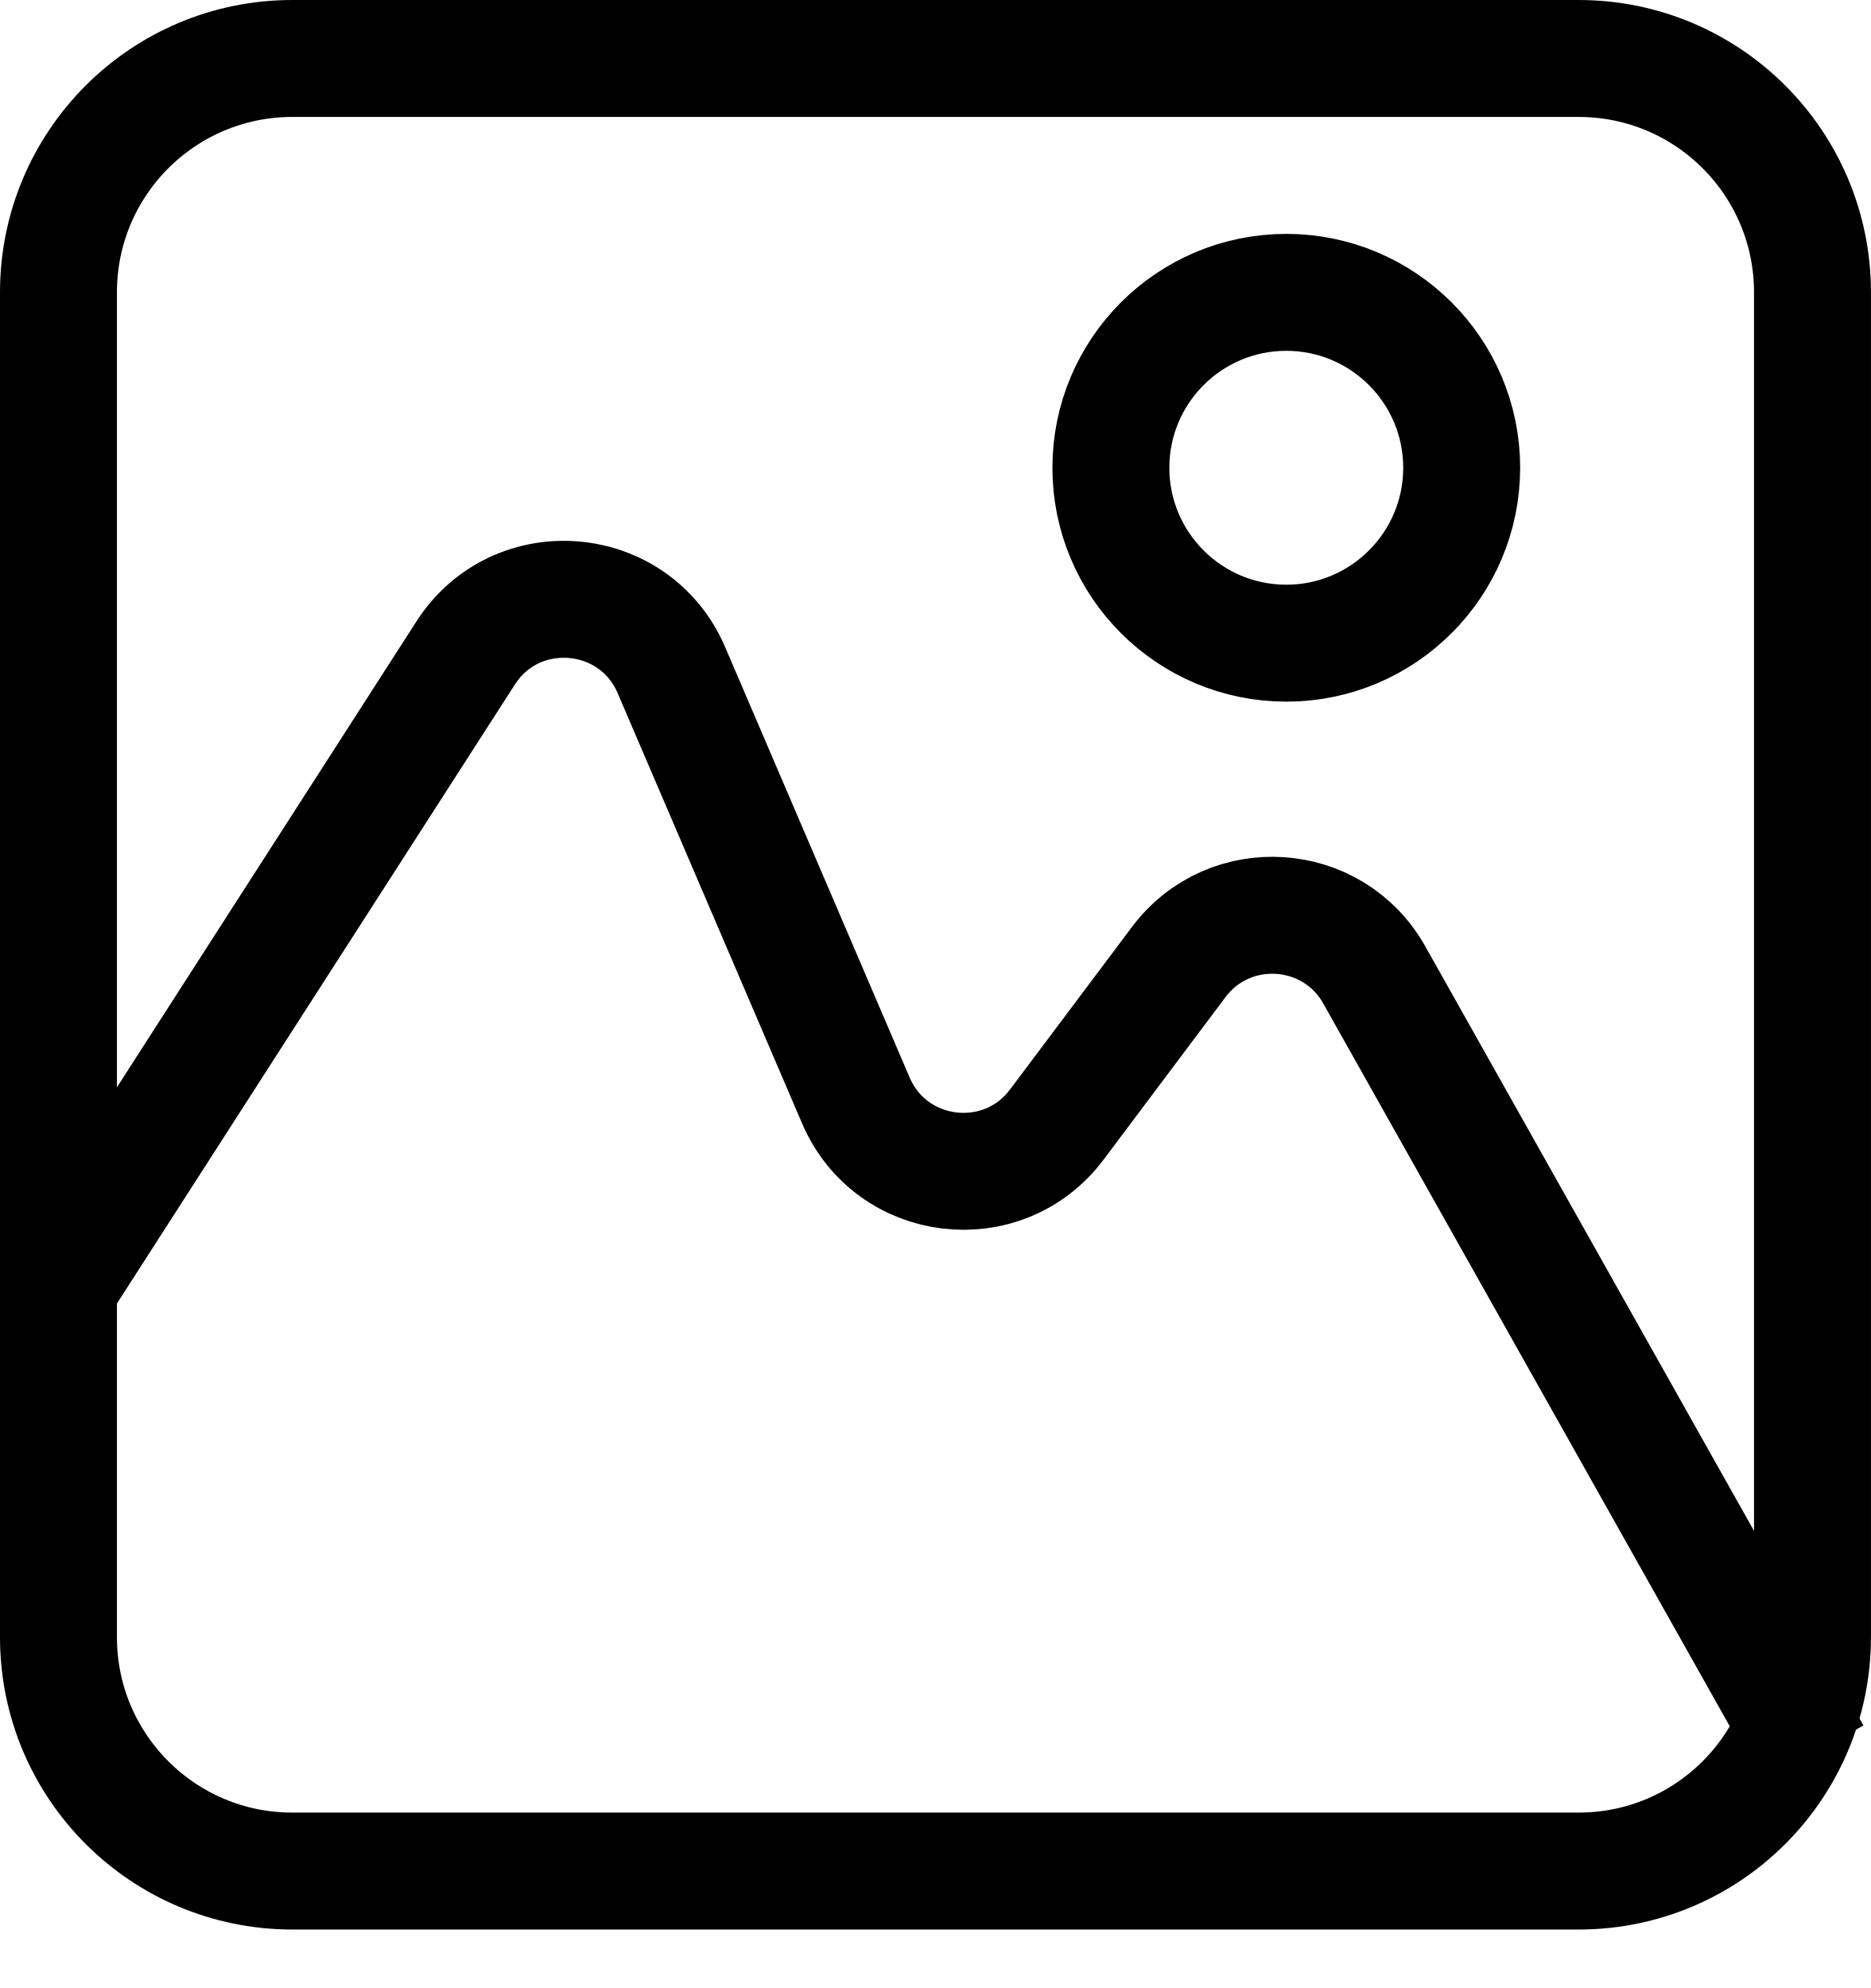
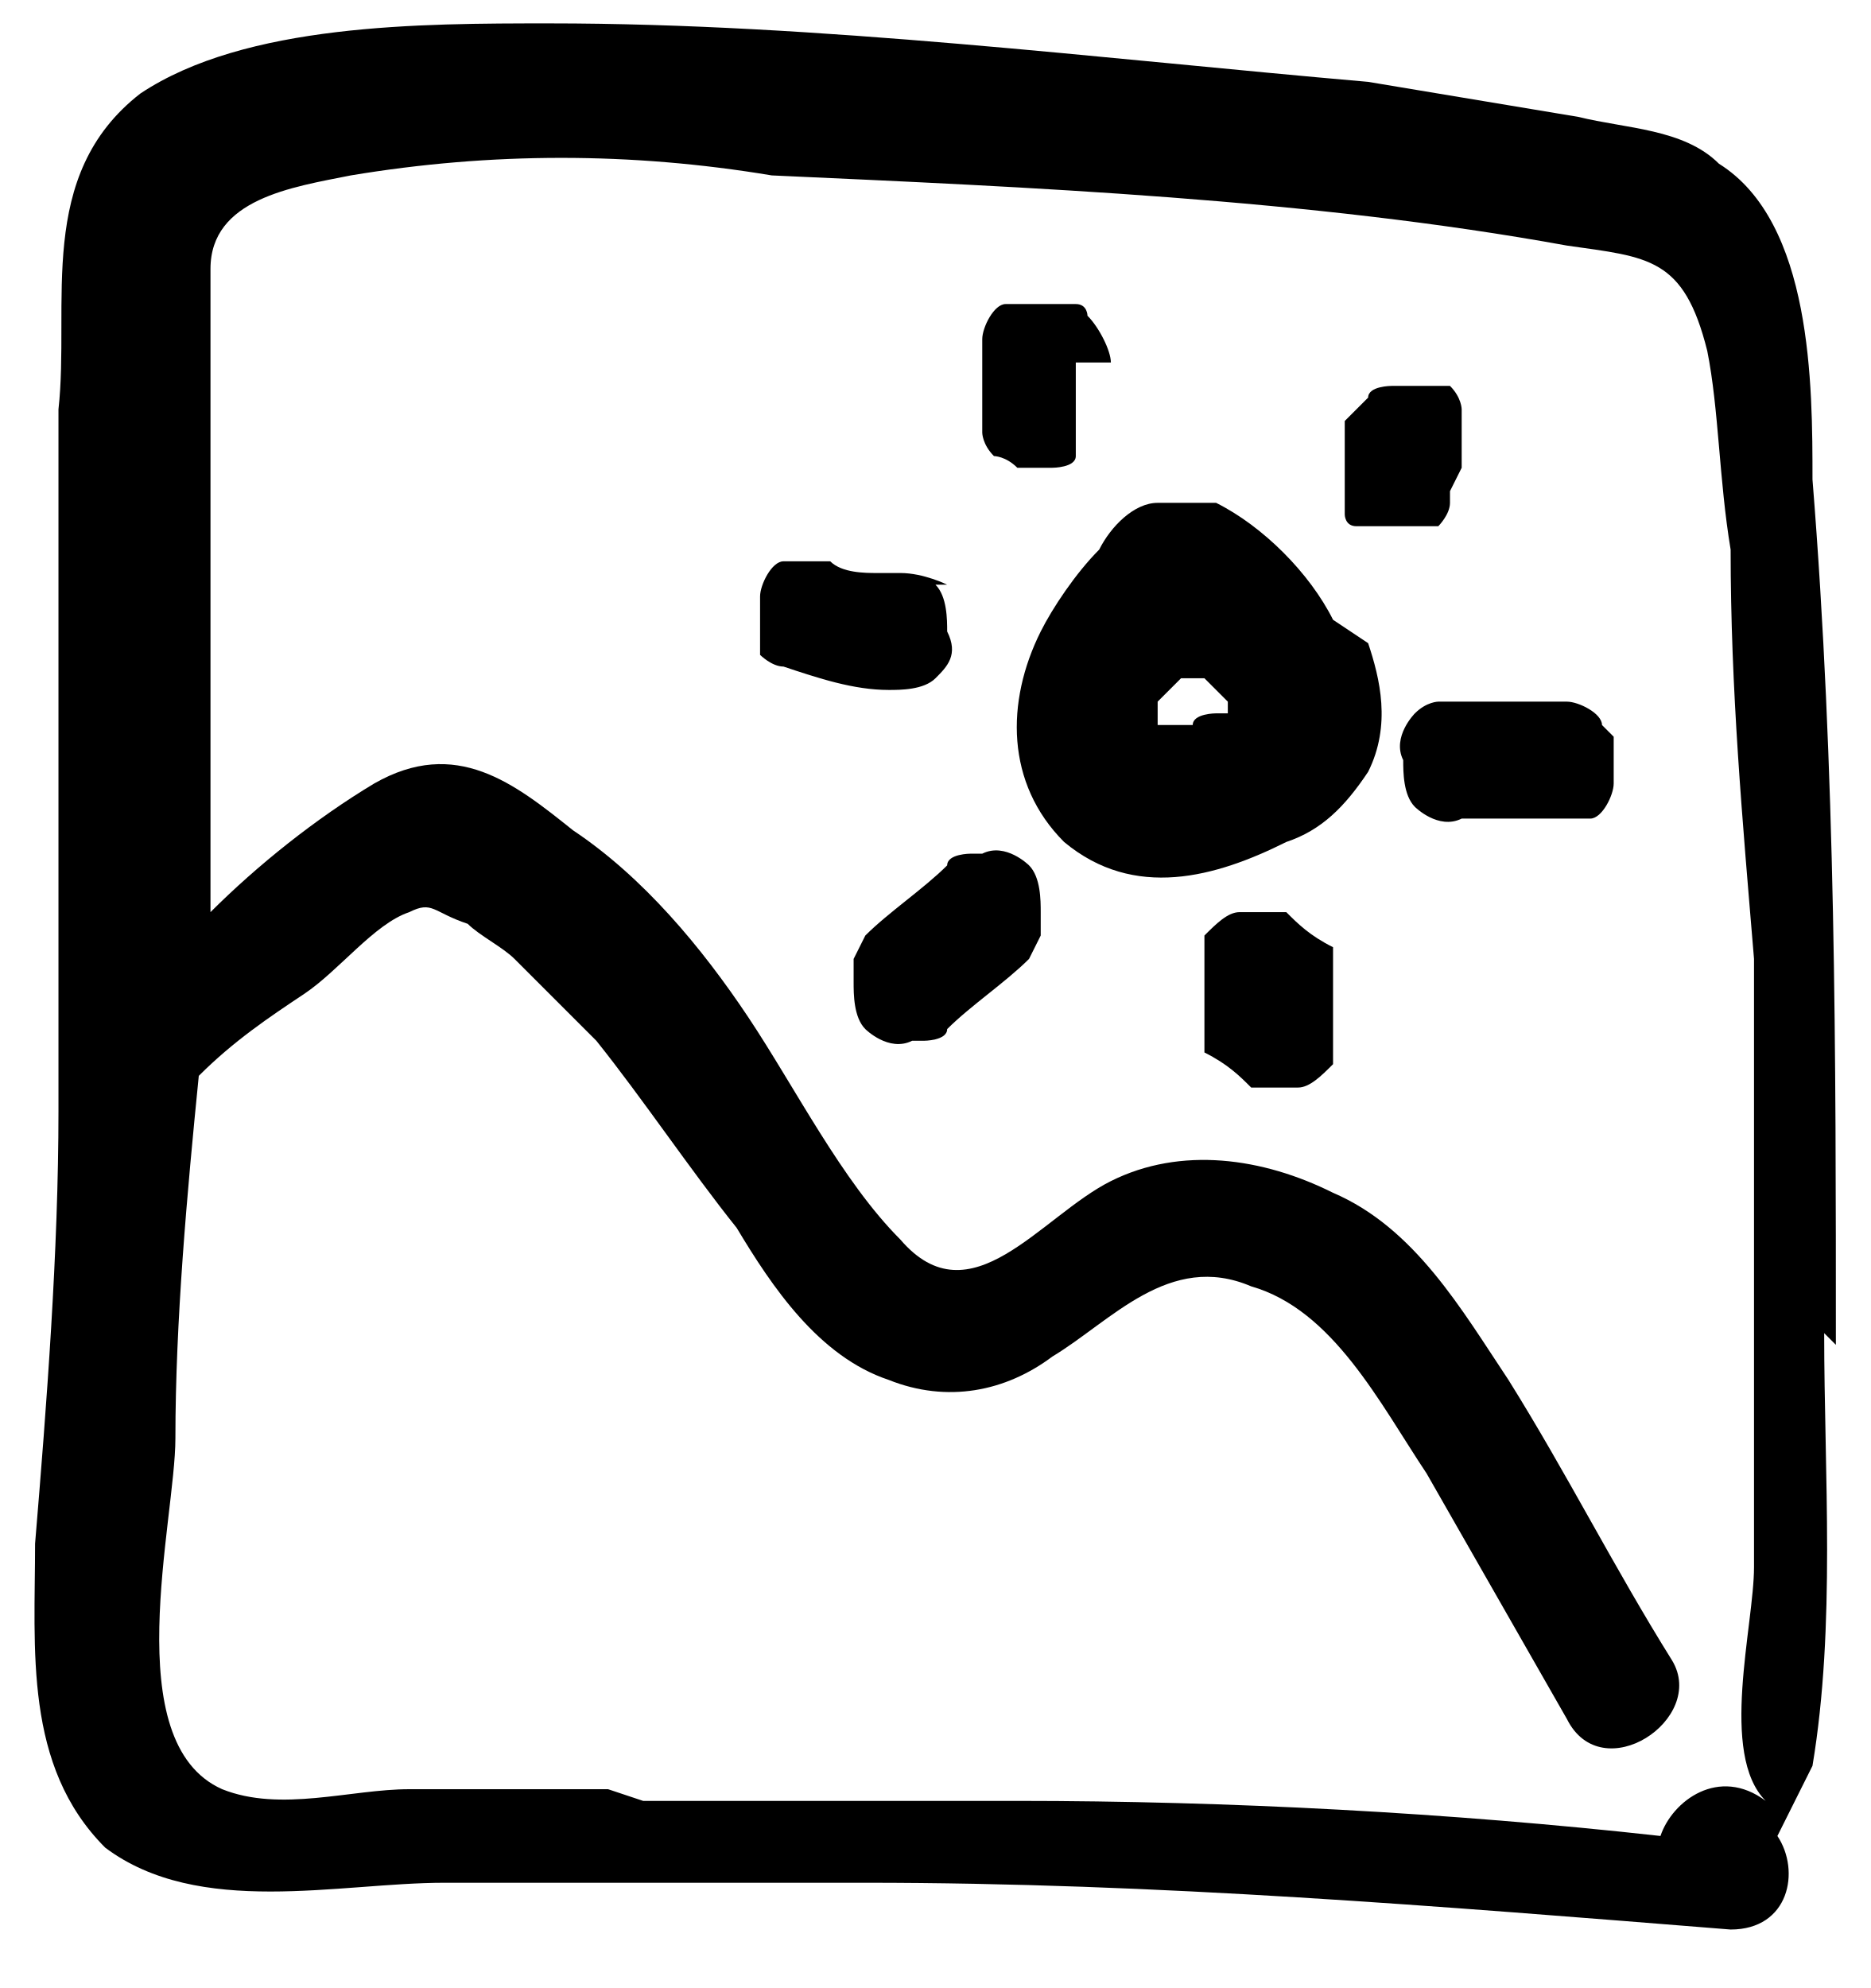
- <svg xmlns="http://www.w3.org/2000/svg" width="16" height="17" viewBox="0 0 16 17" fill="none">
-   <path d="M13.5 16H2.5C1.395 16 0.5 15.105 0.5 14V2.5C0.5 1.395 1.395 0.5 2.5 0.5H13.5C14.605 0.5 15.5 1.395 15.5 2.5V14C15.5 15.105 14.605 16 13.5 16Z" stroke="black" />
-   <path d="M9.5 4C9.5 3.172 10.172 2.5 11 2.5C11.828 2.5 12.5 3.172 12.5 4C12.5 4.828 11.828 5.5 11 5.5C10.172 5.5 9.5 4.828 9.5 4Z" stroke="black" />
-   <path d="M0.5 11L3.982 5.584C4.415 4.91 5.426 4.994 5.742 5.731L7.319 9.41C7.622 10.117 8.576 10.232 9.038 9.616L10.08 8.227C10.513 7.649 11.398 7.707 11.752 8.336L15.5 15" stroke="black" />
+ <svg xmlns="http://www.w3.org/2000/svg" id="Layer_1" version="1.1" viewBox="0 0 16 17">
+   <g>
+     <path d="M9.4,6.1s0,0,0,0c0,0,0,0,0,0,0,0,0,0,0,0Z" />
+     <path d="M11.4,5.3c-.2-.4-.6-.8-1-1,0,0,0,0,0,0,0,0,0,0,0,0,0,0,0,0-.1,0,0,0,0,0-.1,0,0,0-.2,0-.3,0-.2,0-.4.2-.5.4,0,0,0,0,0,0-.2.2-.4.5-.5.7-.3.6-.3,1.3.2,1.8.6.5,1.3.3,1.9,0,.3-.1.5-.3.7-.6.2-.4.1-.8,0-1.1ZM10.4,6.1c0,0-.2,0-.2.1,0,0,0,0-.1,0,0,0,0,0,0,0,0,0,0,0-.1,0,0,0-.1,0-.1,0,0,0,0,0,0,0,0,0,0,0,0,0,0,0,0,0,0,0,0,0,0,0,0,0,0,0,0,0,0,0,0,0,0,0,0,0,0,0,0,0,0,0,0,0,0,0,0,0,0,0,0,0,0,0,0,0,0,0,0,0,0,0,0,0,0,0,0,0,0,0,0,0,0,0,0,0,0,0,0,0,0,0,0,0,0,0,0,0,0,0,0,0,0,0,0,0,0,0,0,0,0,0,0,0,0-.1,0,0,0,0,0,0,0,0,0,0,0,0,0,0,0,0,0,0,0,0,0,0,0,0,0,0,0,0,0,0,0,0,0,0,0,0,0-.1,0,0,0,0,0-.1,0,0,0,0,0,0,0,0,0,0,0,0,0,0,.1-.1.2-.2,0,0,0,0,.1,0,0,0,0,0,0,0,0,0,0,0,.1,0,0,0,.1.1.2.2,0,0,0,0,0,0,0,0,0,0,0,0,0,0,0,0,0,.1,0,0,0,0,0,0,0,0,0,0,0,0,0,0,0,0,0,0,0,0,0,0,0,0,0,0,0,0,0,0,0,0,0,0,0,0Z" />
+   </g>
+   <path d="M12.5,3.5c0,0,0-.1-.1-.2,0,0,0,0-.1,0,0,0-.2,0-.3,0,0,0,0,0-.1,0,0,0-.2,0-.2.1,0,0-.1.1-.2.2,0,0,0,0,0,.1,0,0,0,.1,0,.2,0,0,0,0,0,.1,0,0,0,.1,0,.2,0,0,0,.1,0,.2,0,0,0,.1.1.1,0,0,.1,0,.2,0,0,0,0,0,.1,0,0,0,.2,0,.3,0,0,0,0,0,.1,0,0,0,.1-.1.1-.2,0,0,0,0,0,0,0,0,0,0,0-.1,0,0,0,0,0,0,0,0,0,0,.1-.2,0,0,0-.1,0-.2,0,0,0-.1,0-.2Z" />
+   <path d="M9.5,3.1c0-.1-.1-.3-.2-.4,0,0,0-.1-.1-.1,0,0-.1,0-.2,0,0,0-.1,0-.2,0,0,0-.1,0-.2,0-.1,0-.2.2-.2.3,0,0,0,0,0,.1,0,0,0,.2,0,.3,0,0,0,0,0,.1,0,0,0,.2,0,.2,0,0,0,0,0-.1,0,0,0,.1,0,.2,0,0,0,.1.1.2,0,0,.1,0,.2.1,0,0,.1,0,.2,0,0,0,0,0,.1,0,0,0,.2,0,.2-.1,0,0,0,0,0-.1,0,0,0-.2,0-.3,0-.1,0-.3,0-.4Z" />
+   <path d="M8.1,5c0,0-.2-.1-.4-.1,0,0-.1,0-.2,0-.1,0-.3,0-.4-.1,0,0-.1,0-.2,0,0,0-.1,0-.2,0-.1,0-.2.2-.2.3,0,.1,0,.3,0,.4,0,0,0,0,0,.1,0,0,.1.1.2.1.3.1.6.2.9.2.1,0,.3,0,.4-.1s.2-.2.1-.4c0-.1,0-.3-.1-.4Z" />
+   <path d="M13.7,6.2c0-.1-.2-.2-.3-.2-.3,0-.6,0-.9,0,0,0-.1,0-.2,0,0,0-.1,0-.2.1,0,0-.2.2-.1.4,0,.1,0,.3.1.4,0,0,.2.2.4.1.2,0,.5,0,.7,0,0,0,0,0,0,0,0,0,.1,0,.2,0,0,0,.1,0,.2,0,.1,0,.2-.2.2-.3,0-.1,0-.3,0-.4Z" />
+   <path d="M15.7,11.5c0-2.5,0-4.9-.2-7.4,0-.8,0-2.2-.8-2.7-.3-.3-.8-.3-1.2-.4-.6-.1-1.2-.2-1.8-.3-2.3-.2-4.7-.5-7-.5-1.1,0-2.6,0-3.5.6-.9.7-.6,1.8-.7,2.7,0,.1,0,.2,0,.3,0,1.9,0,3.8,0,5.7,0,1.2-.1,2.5-.2,3.7,0,.9-.1,1.9.6,2.6.8.6,2,.3,2.9.3,1.2,0,2.4,0,3.6,0,2.5,0,4.9.2,7.4.4.5,0,.6-.5.4-.8.1-.2.2-.4.3-.6.2-1.2.1-2.5.1-3.7ZM5.2,15.3c-.6,0-1.2,0-1.7,0-.5,0-1.1.2-1.6,0-.9-.4-.4-2.3-.4-3,0-1,.1-2.1.2-3.1,0,0,0,0,0,0,.3-.3.6-.5.9-.7.3-.2.6-.6.9-.7.2-.1.2,0,.5.1.1.1.3.2.4.3.2.2.5.5.7.7.4.5.8,1.1,1.2,1.6.3.5.7,1.1,1.3,1.3.5.2,1,.1,1.4-.2.5-.3,1-.9,1.7-.6.7.2,1.1,1,1.5,1.6.4.7.8,1.4,1.2,2.1.3.6,1.2,0,.9-.5-.5-.8-.9-1.6-1.4-2.4-.4-.6-.8-1.3-1.5-1.6-.6-.3-1.3-.4-1.9-.1-.6.3-1.2,1.2-1.8.5-.5-.5-.9-1.3-1.3-1.9-.4-.6-.9-1.2-1.5-1.6-.5-.4-1-.8-1.7-.4-.5.3-1,.7-1.4,1.1,0-1.8,0-3.5,0-5.3,0,0,0-.2,0-.2,0,0,0,0,0,0,0-.6.7-.7,1.2-.8,1.2-.2,2.4-.2,3.6,0,2.2.1,4.6.2,6.8.6.7.1,1,.1,1.2.9.1.5.1,1.1.2,1.7,0,1.2.1,2.3.2,3.5,0,1.2,0,2.3,0,3.5,0,.6,0,1.2,0,1.7,0,.5-.3,1.6.1,2-.4-.3-.8,0-.9.3-1.8-.2-3.7-.3-5.5-.3-1.1,0-2.2,0-3.2,0Z" />
+   <path d="M11,7.8c0,0-.1,0-.2,0,0,0-.1,0-.2,0-.1,0-.2.1-.3.2,0,.1,0,.2,0,.4v.6c.2.1.3.2.4.3,0,0,.1,0,.2,0,0,0,.1,0,.2,0,.1,0,.2-.1.3-.2,0-.1,0-.2,0-.4v-.6c-.2-.1-.3-.2-.4-.3Z" />
+   <path d="M8.8,7.4c0,0-.2-.2-.4-.1,0,0,0,0-.1,0,0,0-.2,0-.2.1-.2.2-.5.4-.7.6,0,0,0,0-.1.2,0,0,0,.1,0,.2,0,.1,0,.3.1.4,0,0,.2.2.4.1,0,0,0,0,.1,0,0,0,.2,0,.2-.1.2-.2.5-.4.7-.6,0,0,0,0,.1-.2,0,0,0-.1,0-.2,0-.1,0-.3-.1-.4Z" />
</svg>
